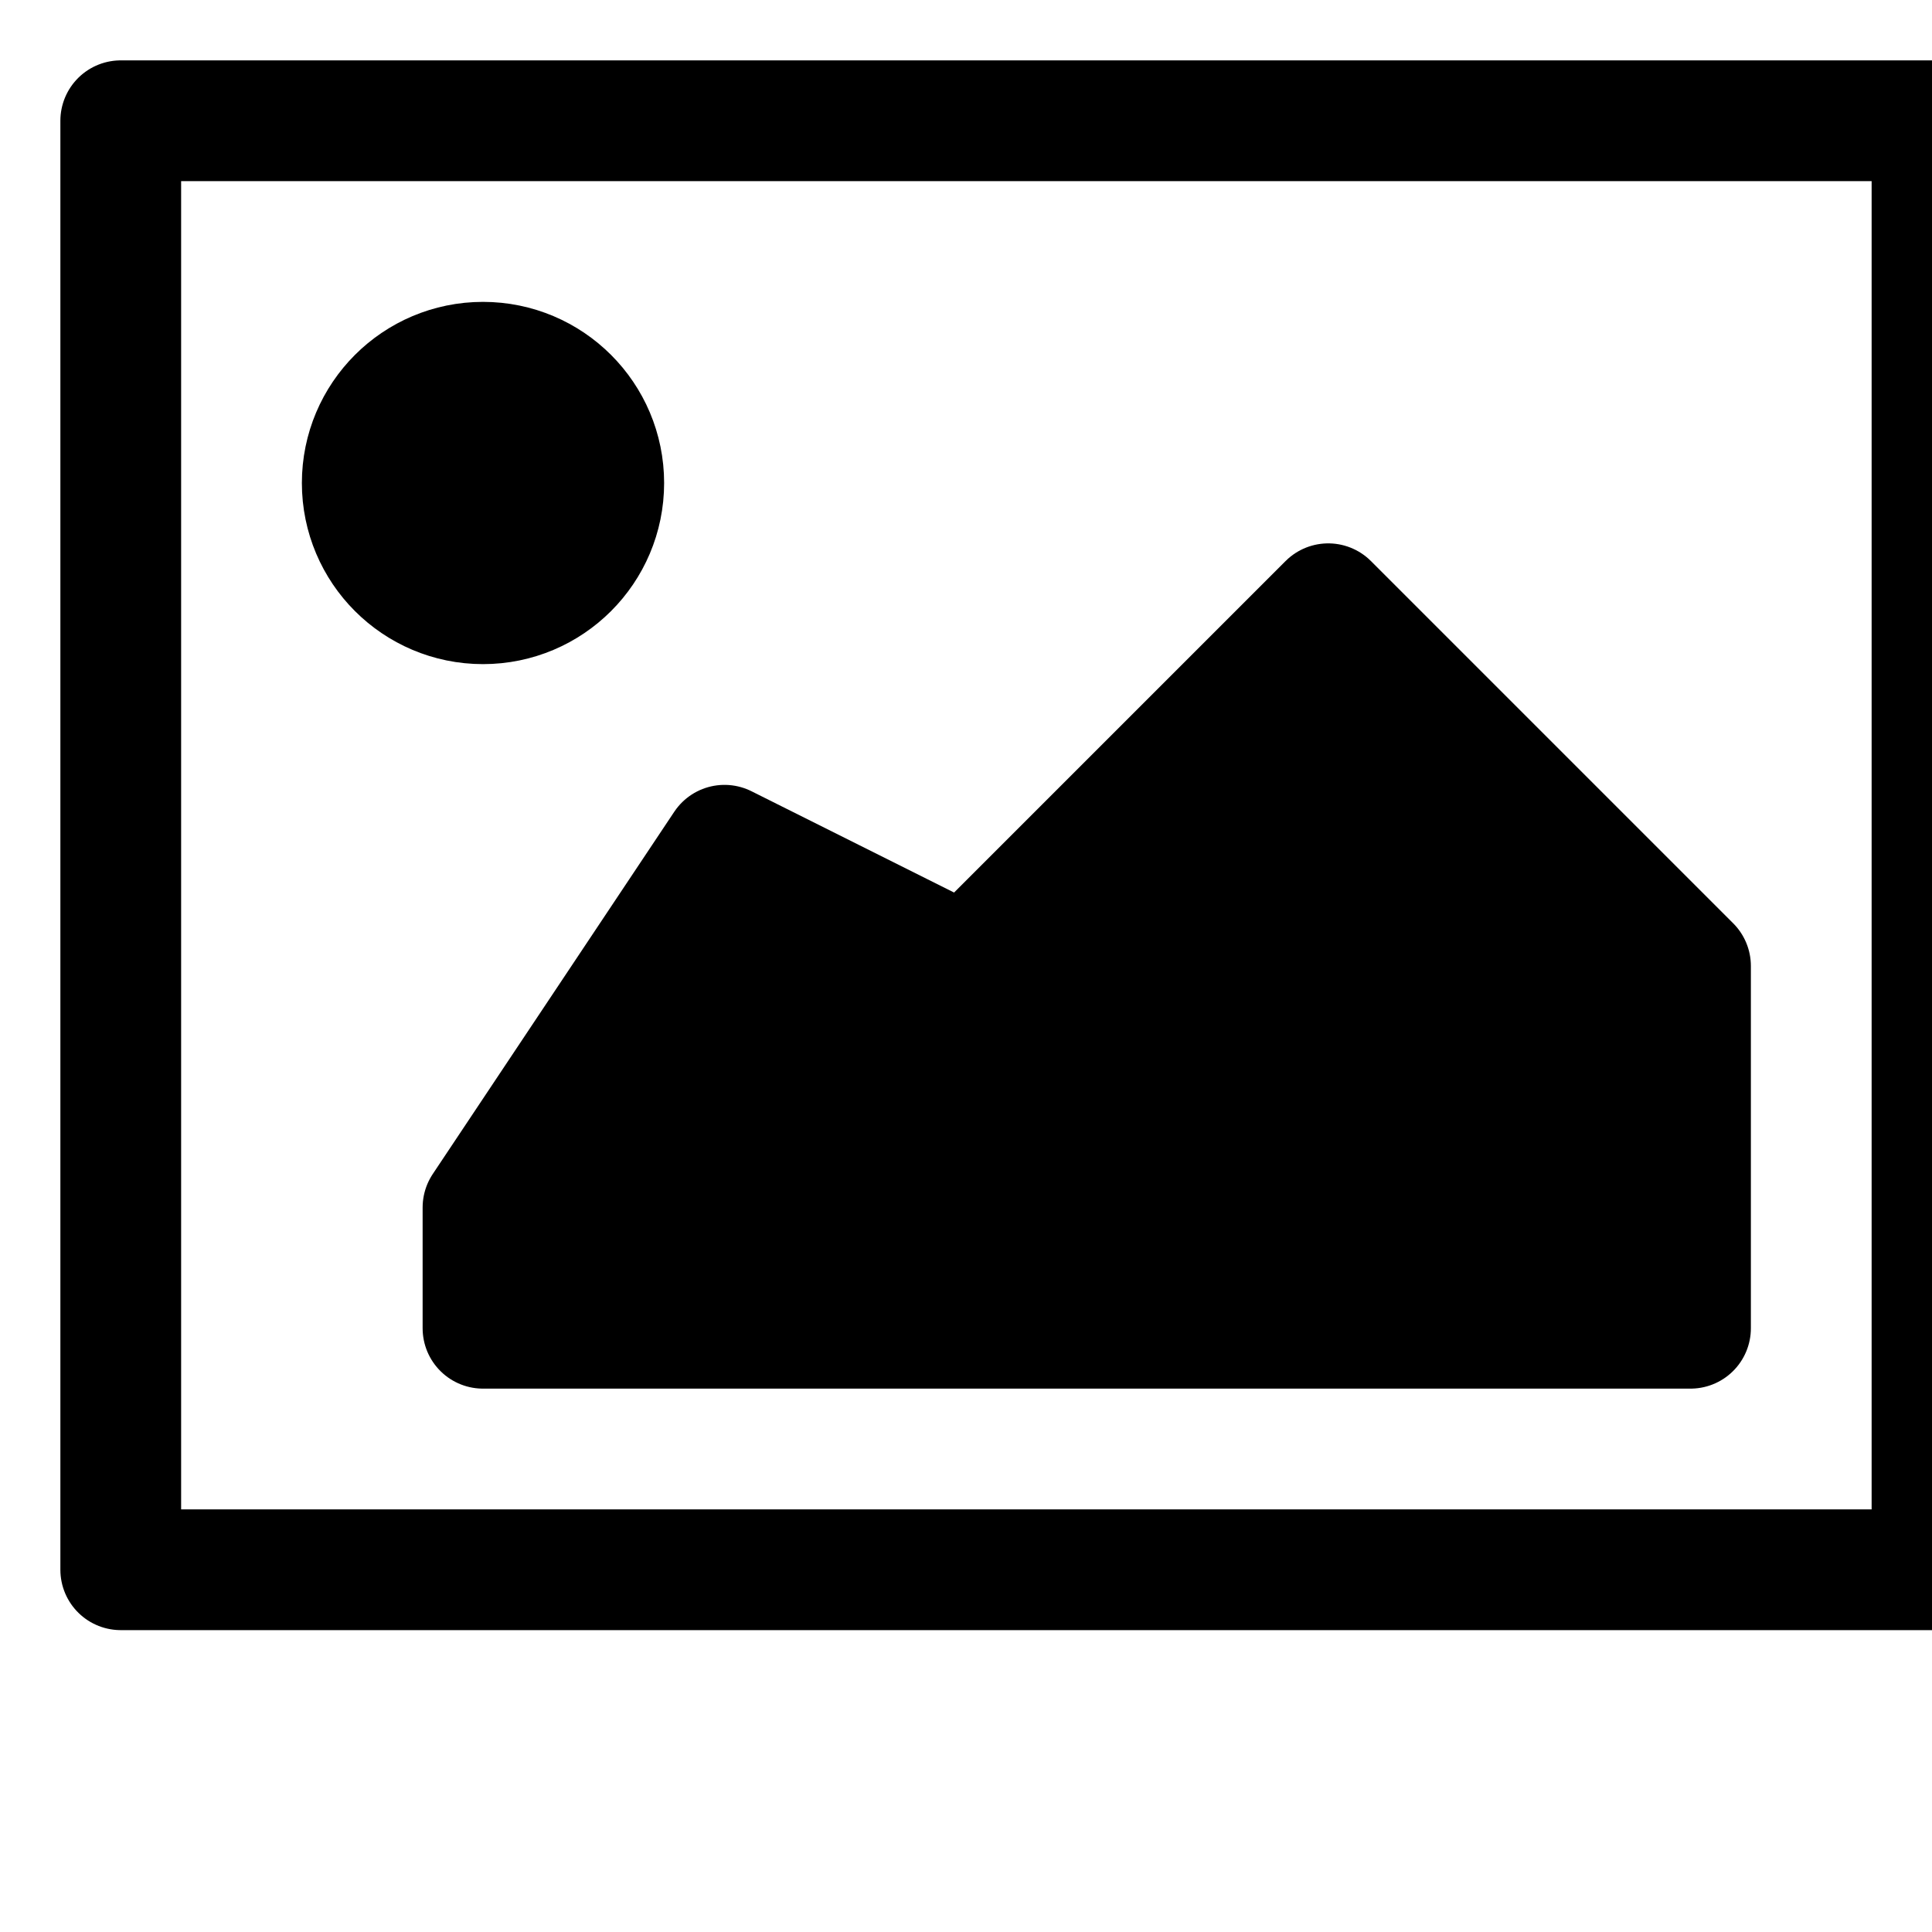
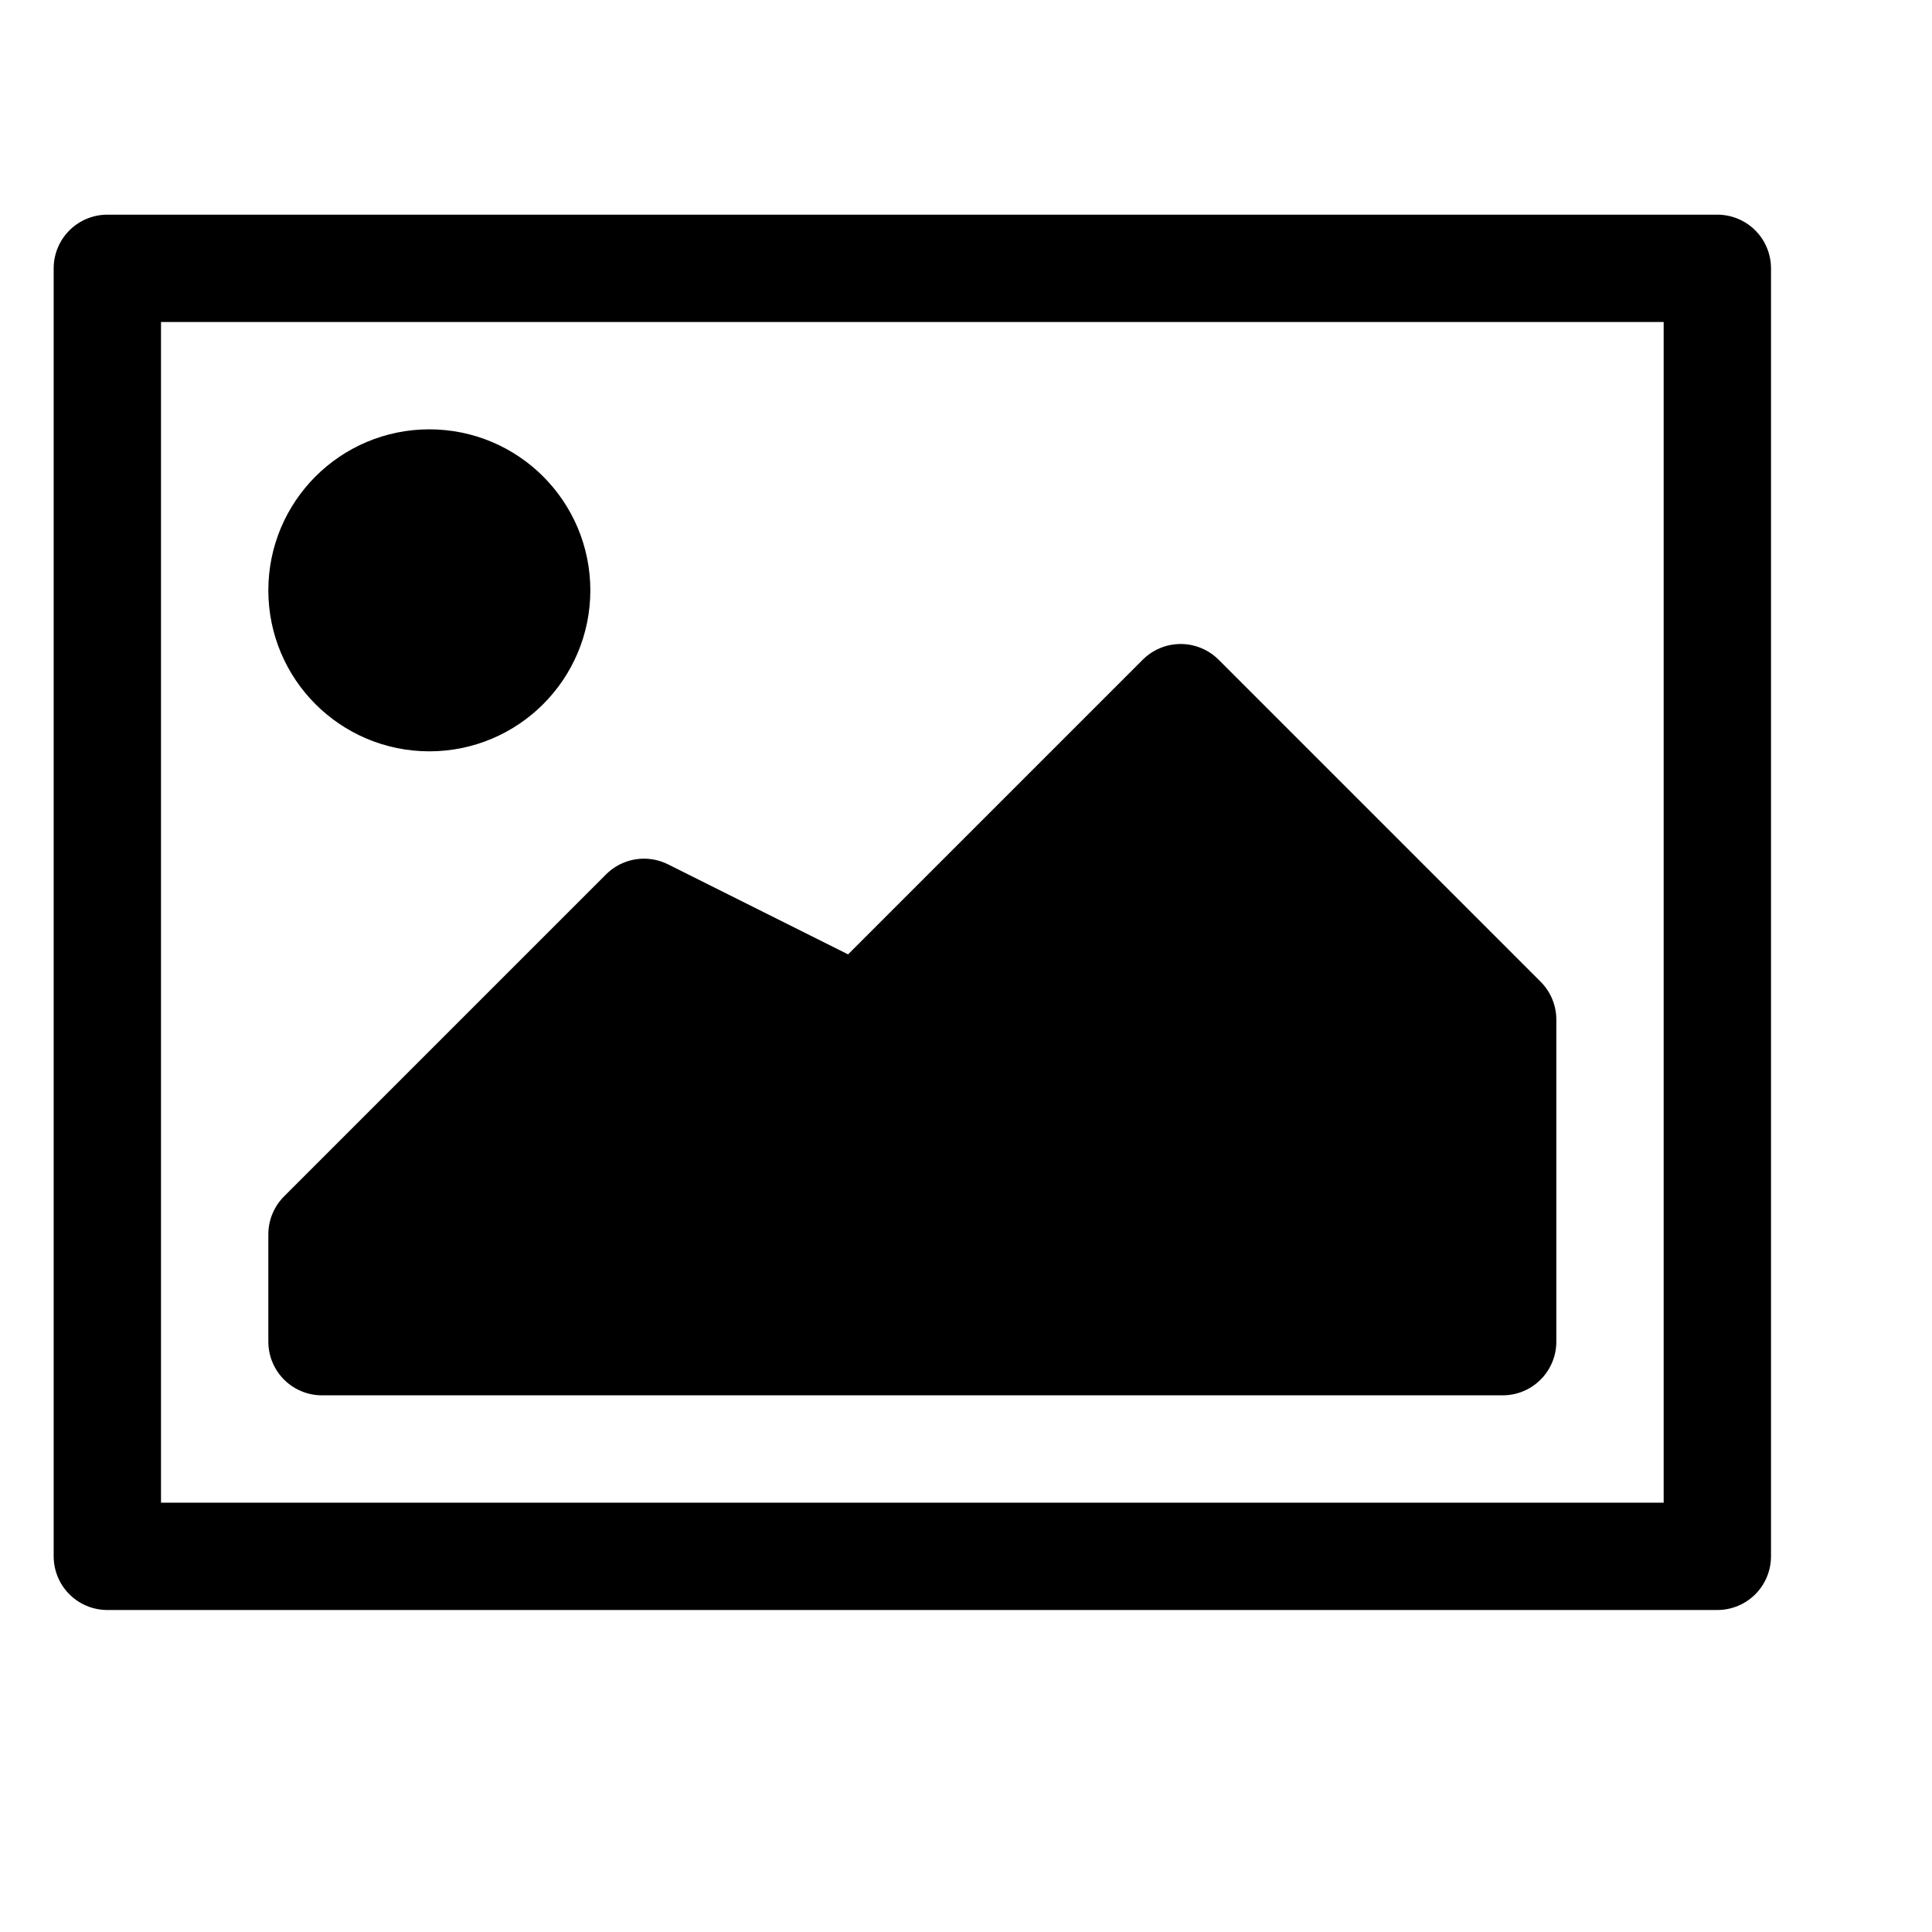
- <svg xmlns="http://www.w3.org/2000/svg" viewBox="0 0 16 16" width="640" height="640" fill="none" stroke="#000" stroke-width="1" stroke-linecap="round" stroke-linejoin="round">
-   <path d="M14 11H4V10L6 7 8 8 11 5 14 8V11Z" fill="#000" />
+ <svg xmlns="http://www.w3.org/2000/svg" viewBox="0 -1 18 17" width="64" height="64" fill="none" stroke="#000" stroke-width="1" stroke-linecap="round" stroke-linejoin="round">
+   <path d="M14 11H3V10L6 7 8 8 11 5 14 8V11Z" fill="#000" />
  <rect x="1" y="1" width="15" height="12" />
  <circle cx="4" cy="4" r="1" fill="#000" />
</svg>
